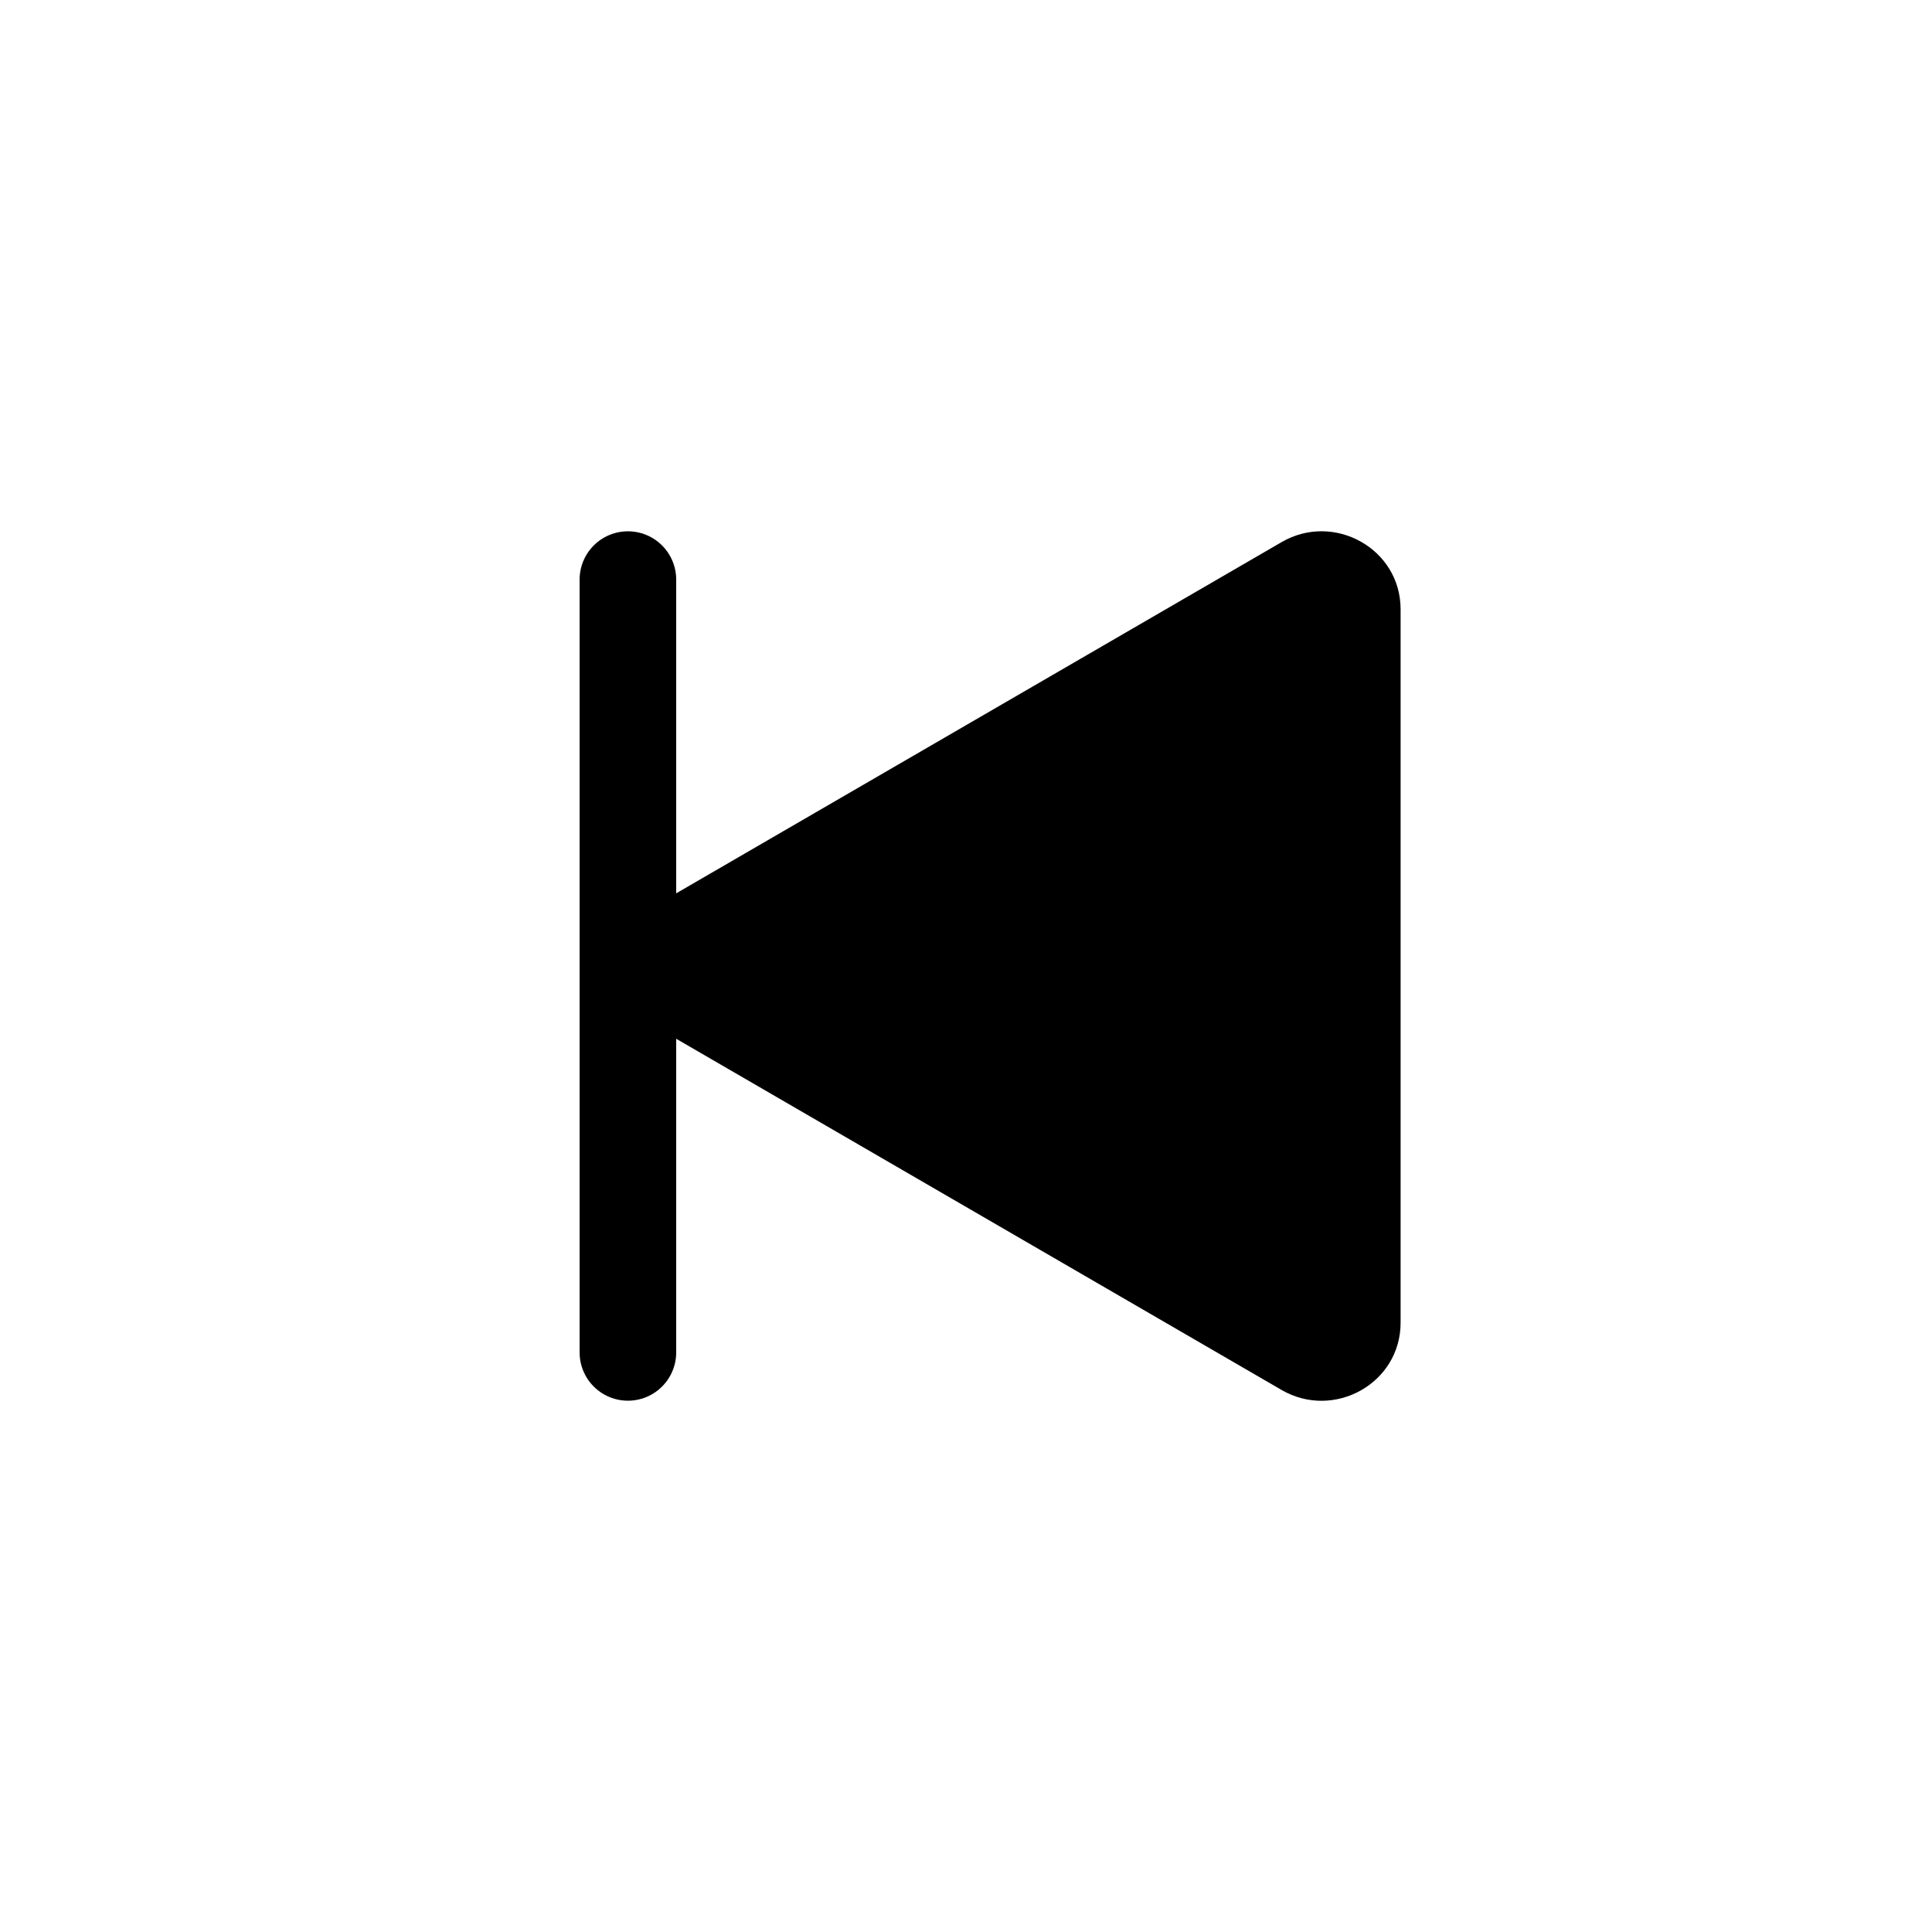
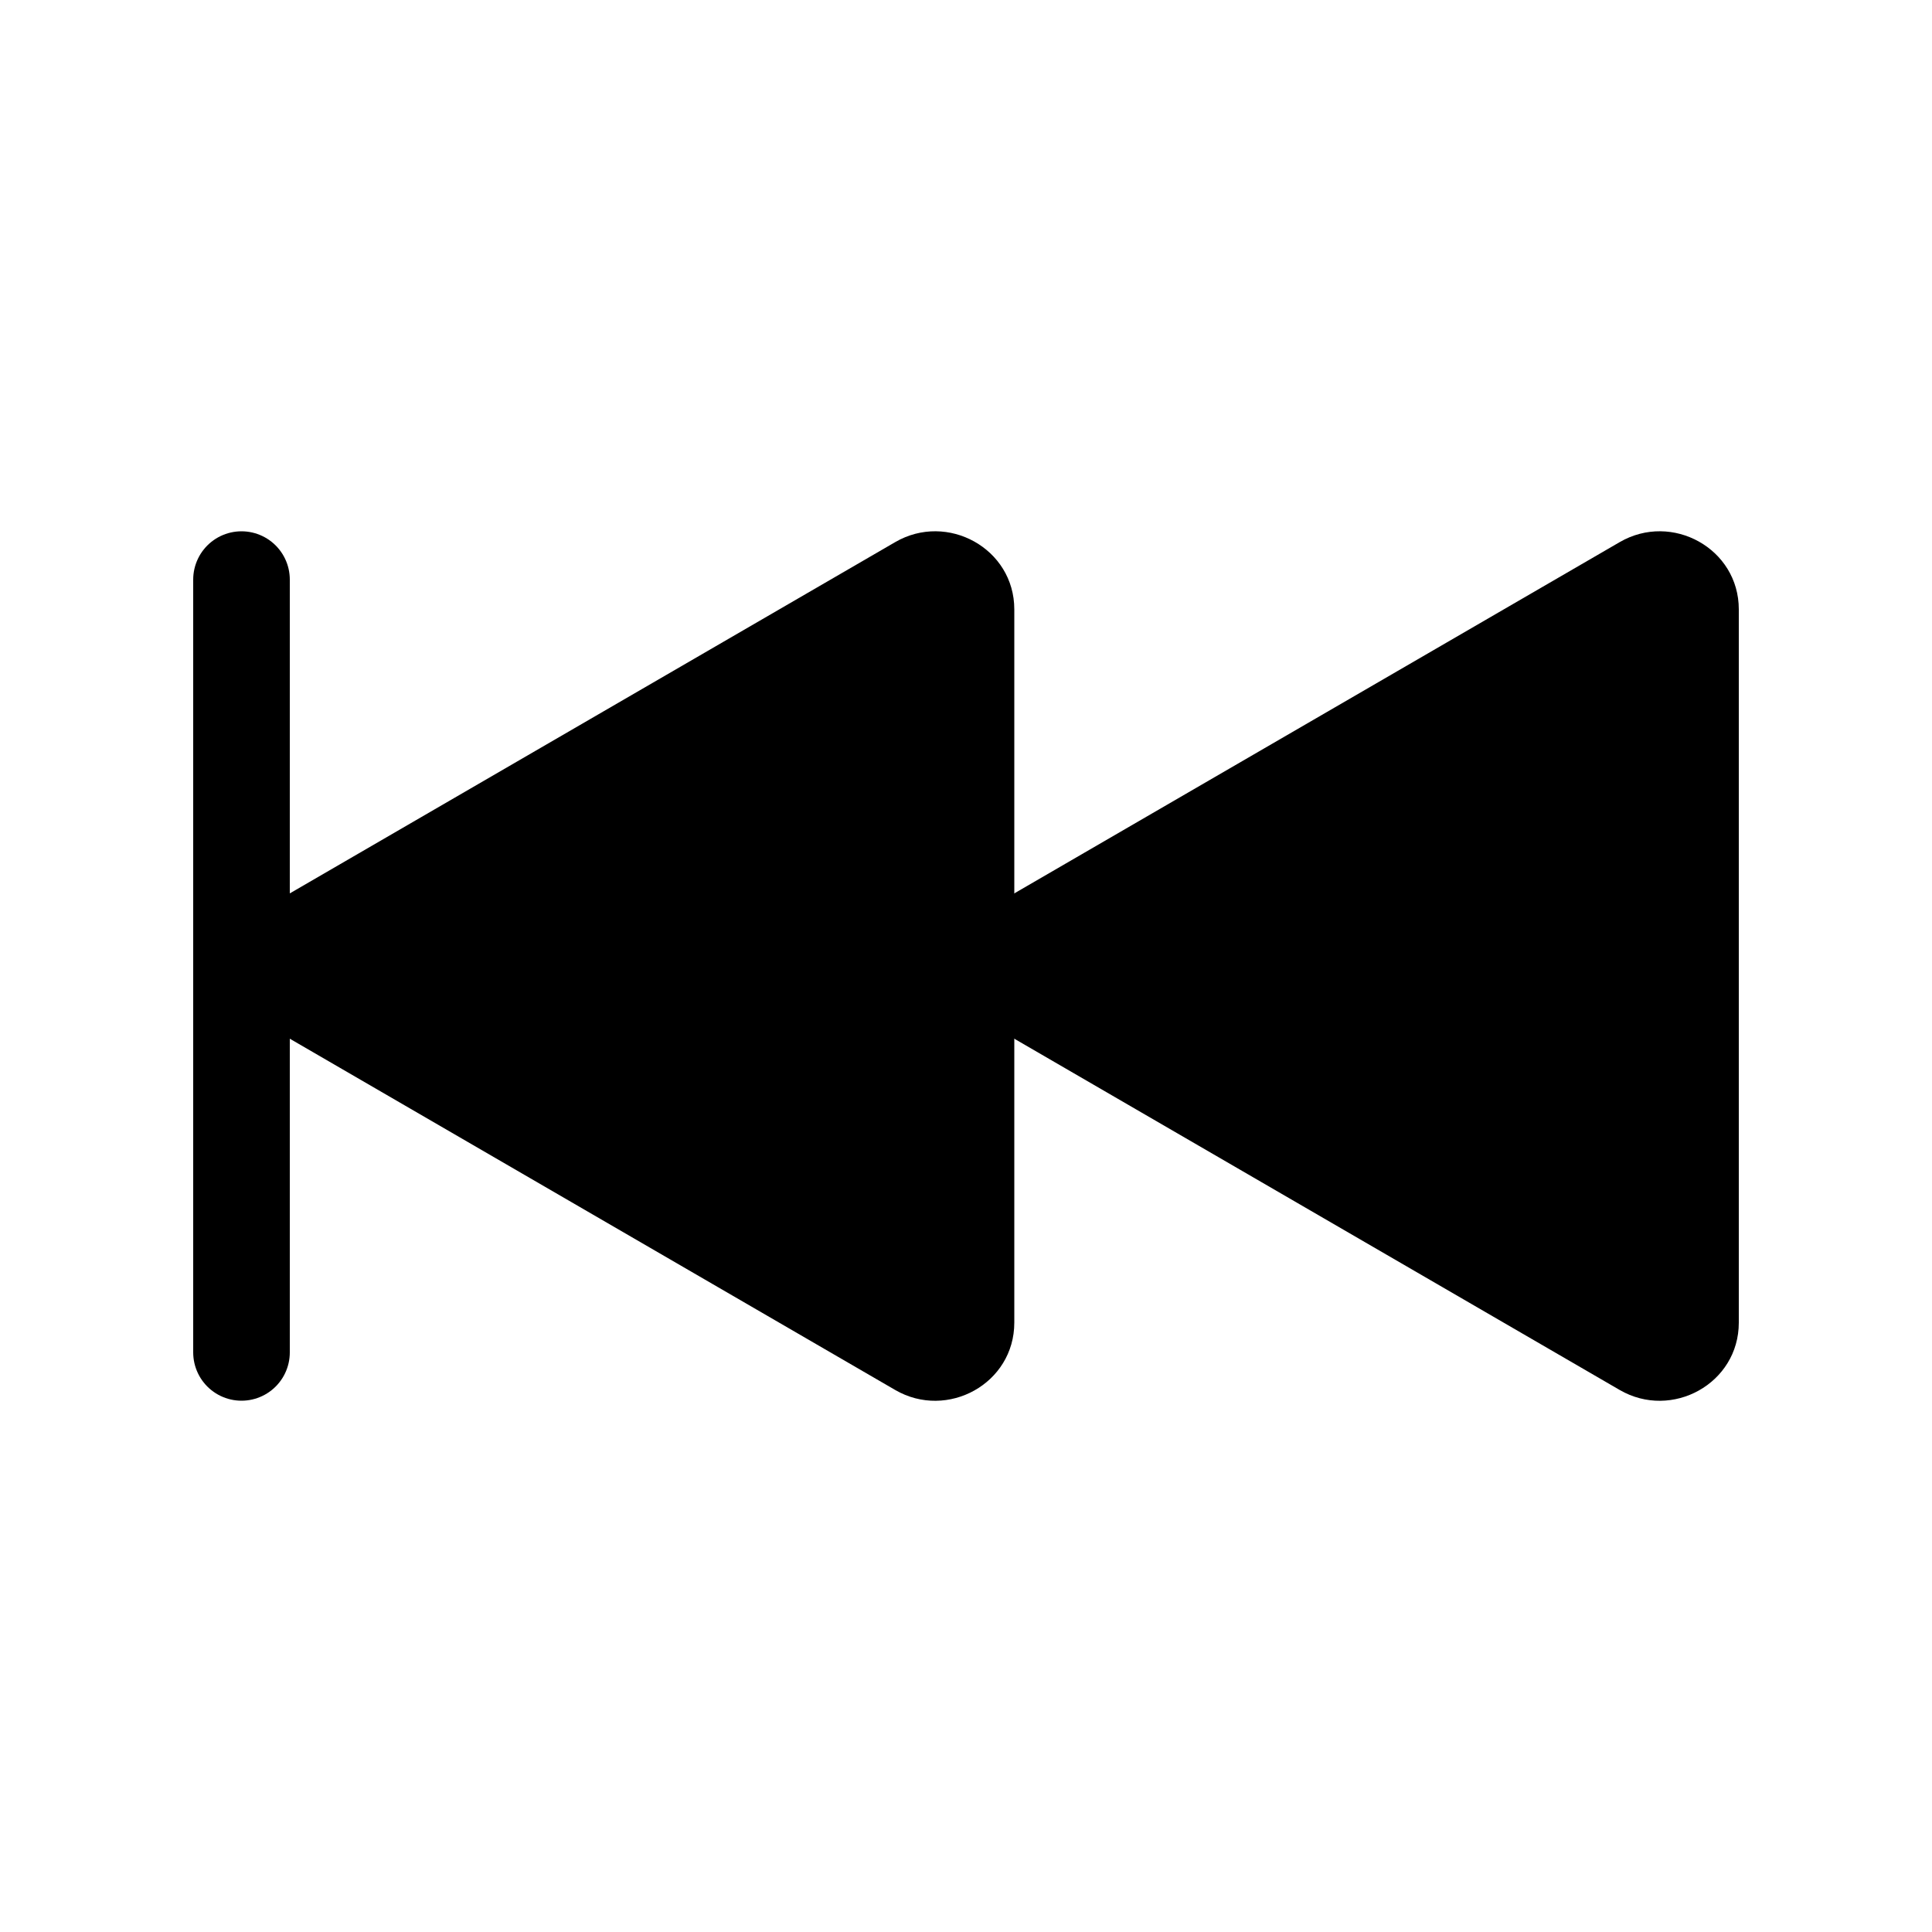
- <svg xmlns="http://www.w3.org/2000/svg" class="bi bi-skip-start-fill" width="1em" height="1em" viewBox="0 0 20 20" fill="currentColor">
-   <path stroke="#000" stroke-linecap="round" d="M6.5 6v8" />
-   <path d="M6.903 10.697l6.364 3.692c.54.313 1.232-.066 1.232-.697V6.308c0-.63-.692-1.01-1.232-.696L6.903 9.304a.802.802 0 000 1.393z" />
+ <svg xmlns="http://www.w3.org/2000/svg" class="bi bi-skip-end-fill" width="1em" height="1em" viewBox="0 0 20 20" fill="currentColor">
+   <path stroke="currentColor" stroke-linecap="round" d="M2.5 6v8" />
+   <path d="M2.904 10.697l6.363 3.692c.54.313 1.233-.066 1.233-.697V6.308c0-.63-.693-1.01-1.233-.696L2.904 9.304a.802.802 0 000 1.393z" />
+   <path d="M10.404 10.697l6.363 3.692c.54.313 1.233-.066 1.233-.697V6.308c0-.63-.692-1.01-1.233-.696l-6.363 3.692a.802.802 0 000 1.393z" />
</svg>
